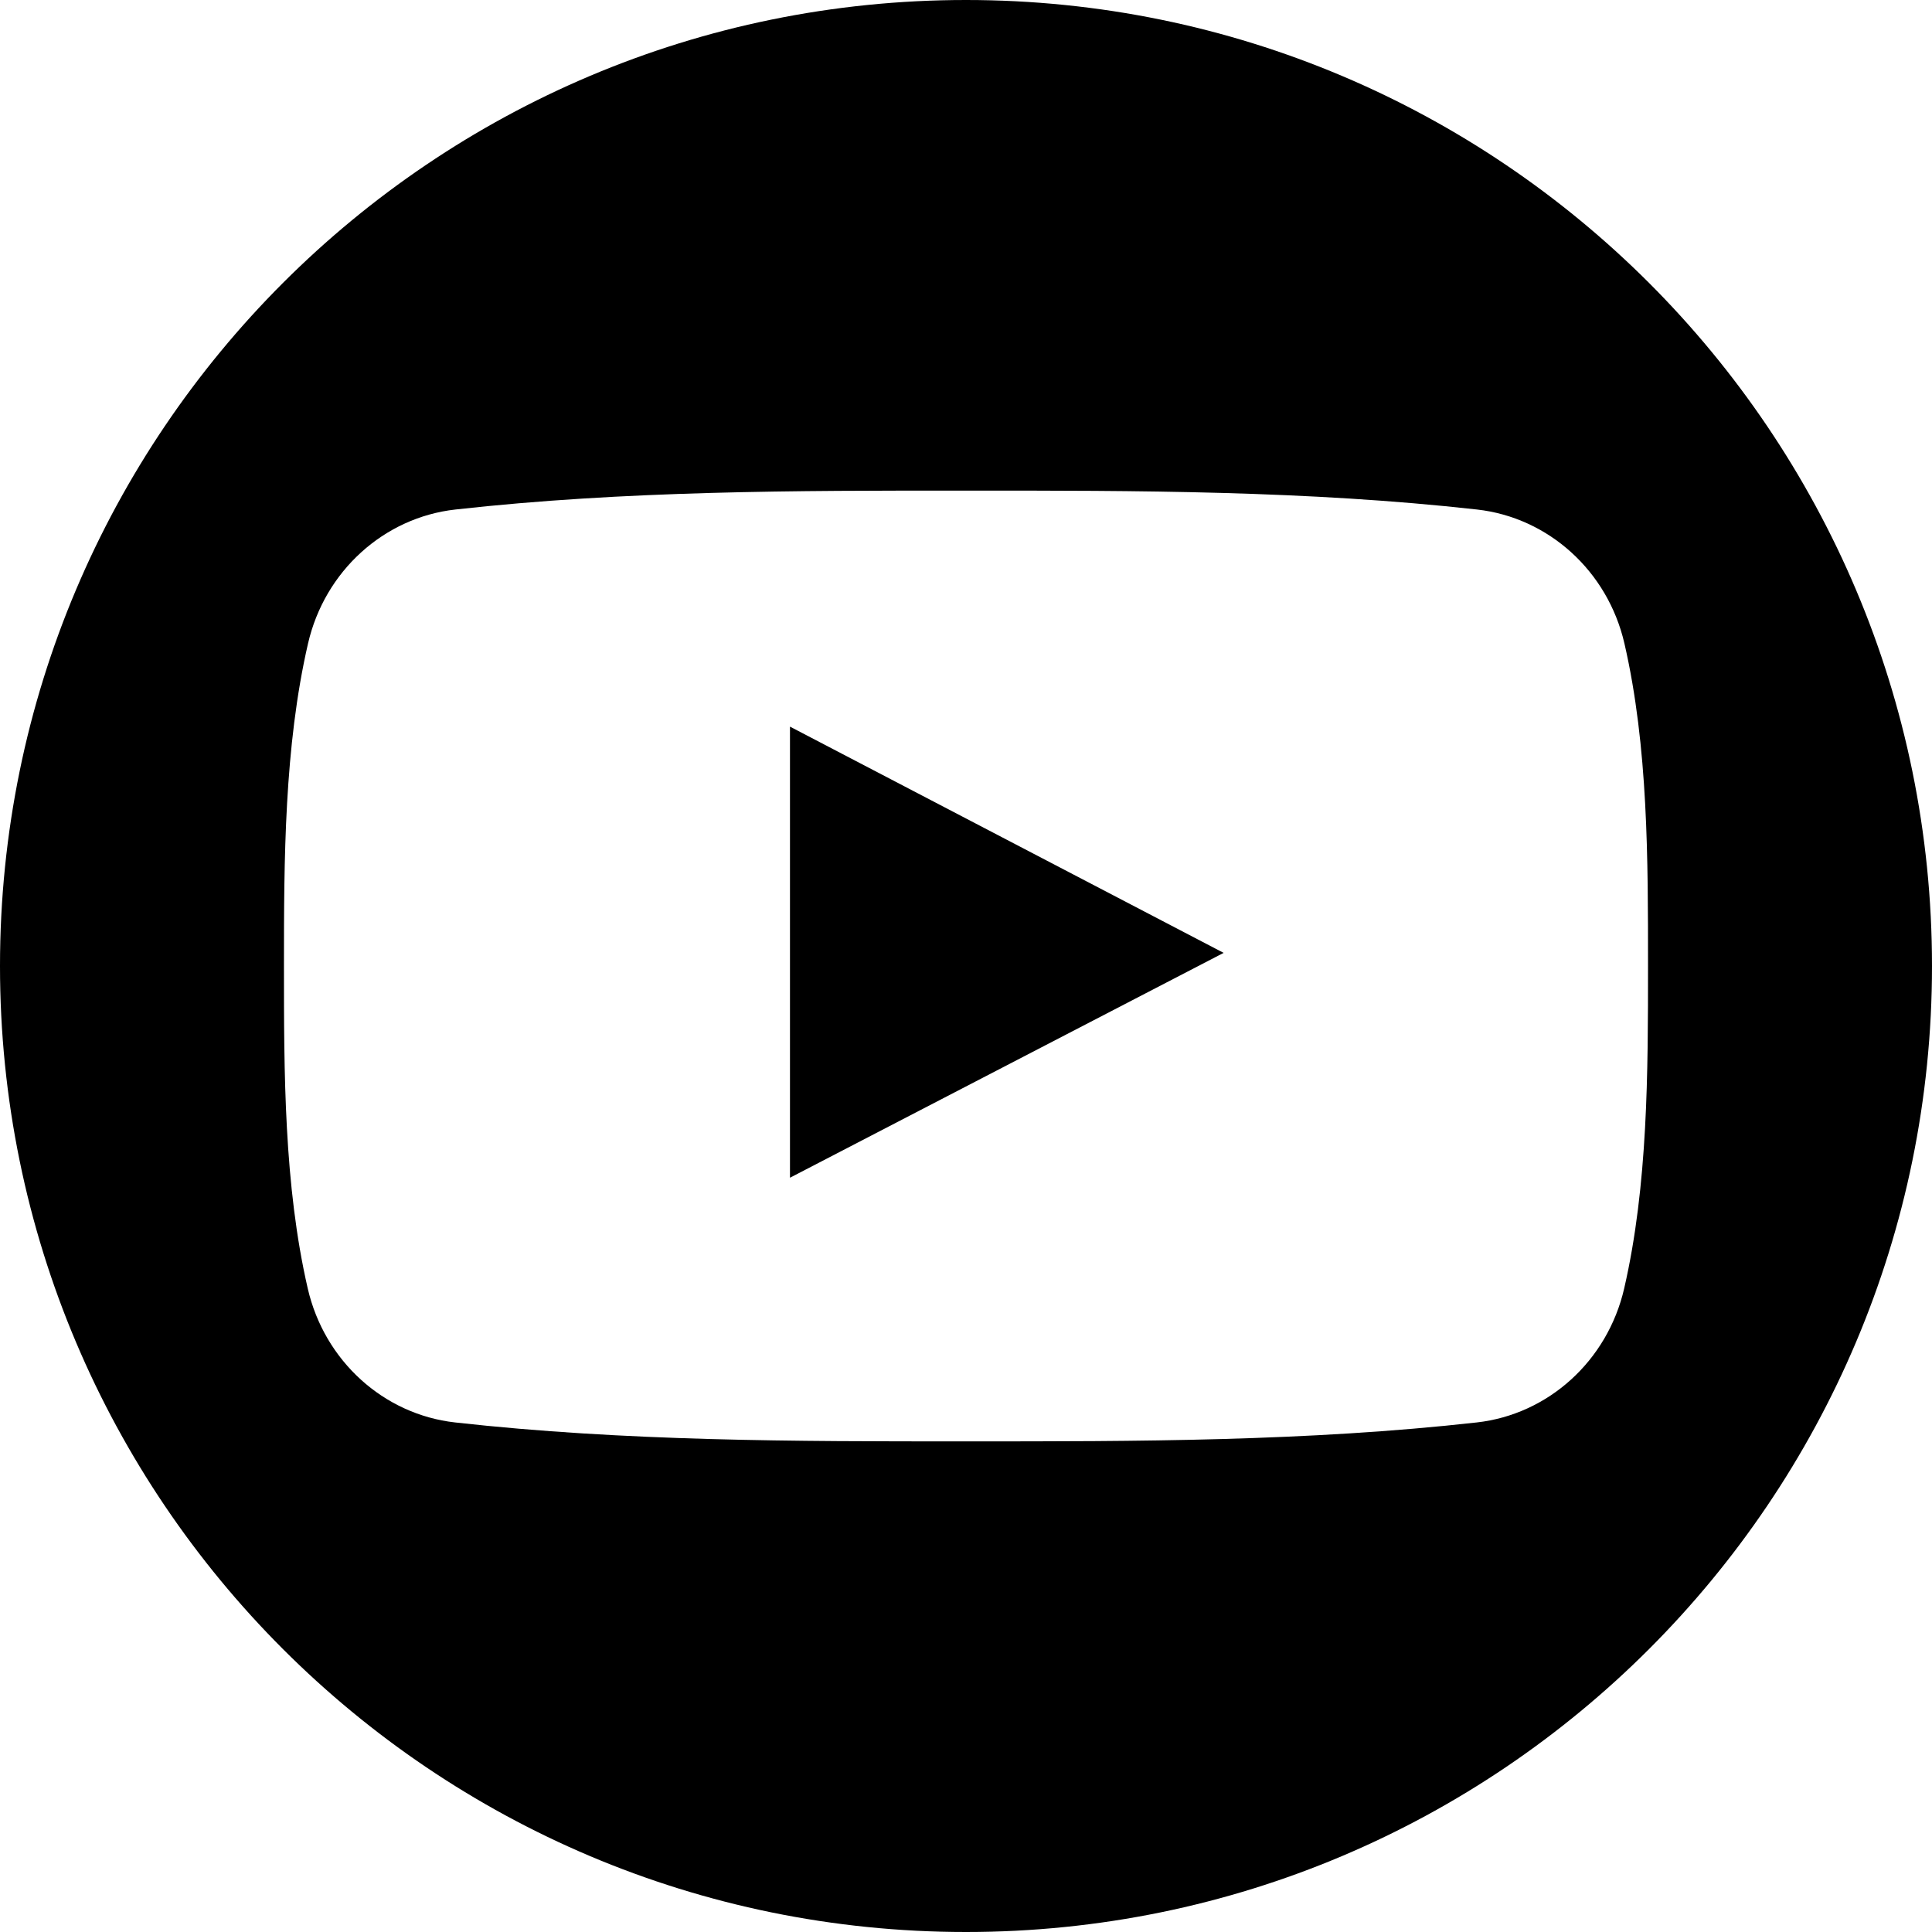
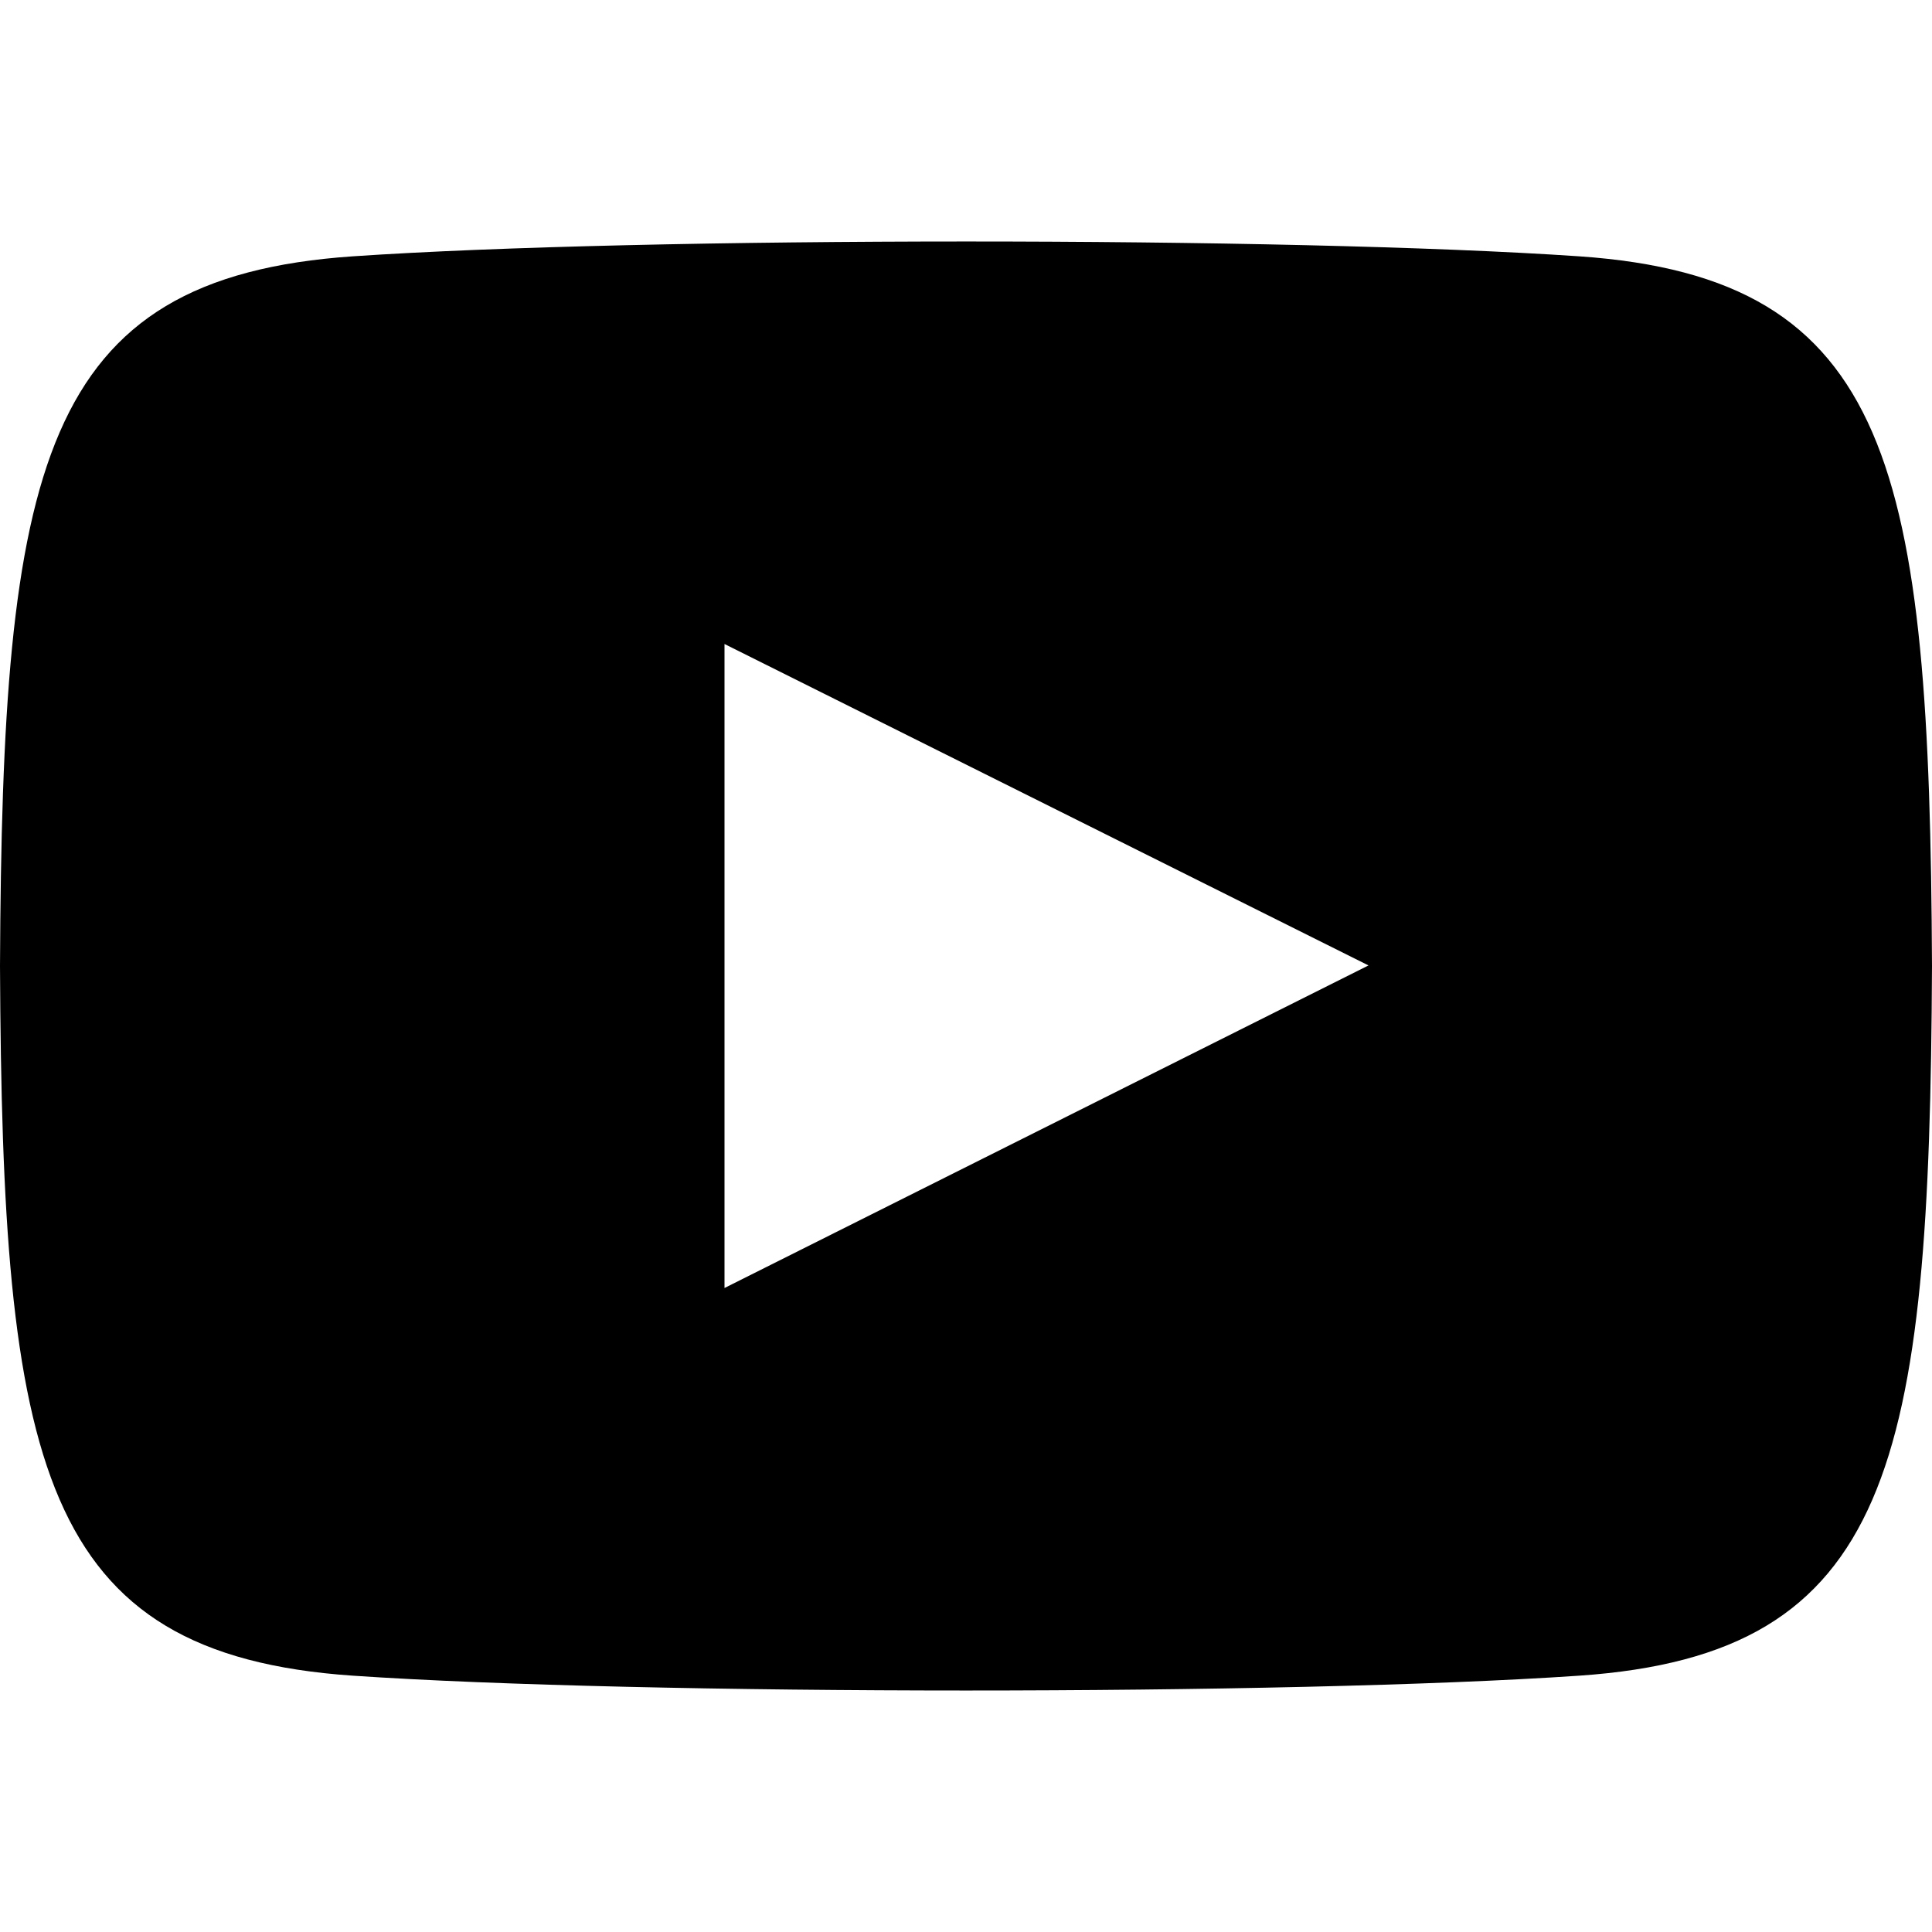
- <svg xmlns="http://www.w3.org/2000/svg" version="1.1" id="Capa_1" x="0px" y="0px" width="97.75px" height="97.75px" viewBox="0 0 97.75 97.75" style="enable-background:new 0 0 97.75 97.75;" xml:space="preserve">
-   <g>
-     <g>
-       <path d="M39.969,59.587c7.334-3.803,14.604-7.571,21.941-11.376c-7.359-3.84-14.627-7.63-21.941-11.447    C39.969,44.398,39.969,51.954,39.969,59.587z" />
-       <path d="M48.875,0C21.883,0,0,21.882,0,48.875S21.883,97.75,48.875,97.75S97.75,75.868,97.75,48.875S75.867,0,48.875,0z     M82.176,65.189c-0.846,3.67-3.848,6.377-7.461,6.78c-8.557,0.957-17.217,0.962-25.842,0.957c-8.625,0.005-17.287,0-25.846-0.957    c-3.613-0.403-6.613-3.11-7.457-6.78c-1.203-5.228-1.203-10.933-1.203-16.314s0.014-11.088,1.217-16.314    c0.844-3.67,3.844-6.378,7.457-6.782c8.559-0.956,17.221-0.961,25.846-0.956c8.623-0.005,17.285,0,25.841,0.956    c3.615,0.404,6.617,3.111,7.461,6.782c1.203,5.227,1.193,10.933,1.193,16.314S83.379,59.962,82.176,65.189z" />
-     </g>
-   </g>
-   <g>
- </g>
-   <g>
- </g>
-   <g>
- </g>
-   <g>
- </g>
-   <g>
- </g>
-   <g>
- </g>
-   <g>
- </g>
-   <g>
- </g>
-   <g>
- </g>
-   <g>
- </g>
-   <g>
- </g>
-   <g>
- </g>
-   <g>
- </g>
-   <g>
- </g>
-   <g>
- </g>
+ <svg xmlns="http://www.w3.org/2000/svg" width="24" height="24" viewBox="0 0 24 24">
+   <path d="M19.615 3.184c-3.604-.246-11.631-.245-15.23 0-3.897.266-4.356 2.62-4.385 8.816.029 6.185.484 8.549 4.385 8.816 3.6.245 11.626.246 15.23 0 3.897-.266 4.356-2.62 4.385-8.816-.029-6.185-.484-8.549-4.385-8.816zm-10.615 12.816v-8l8 3.993-8 4.007z" />
</svg>
